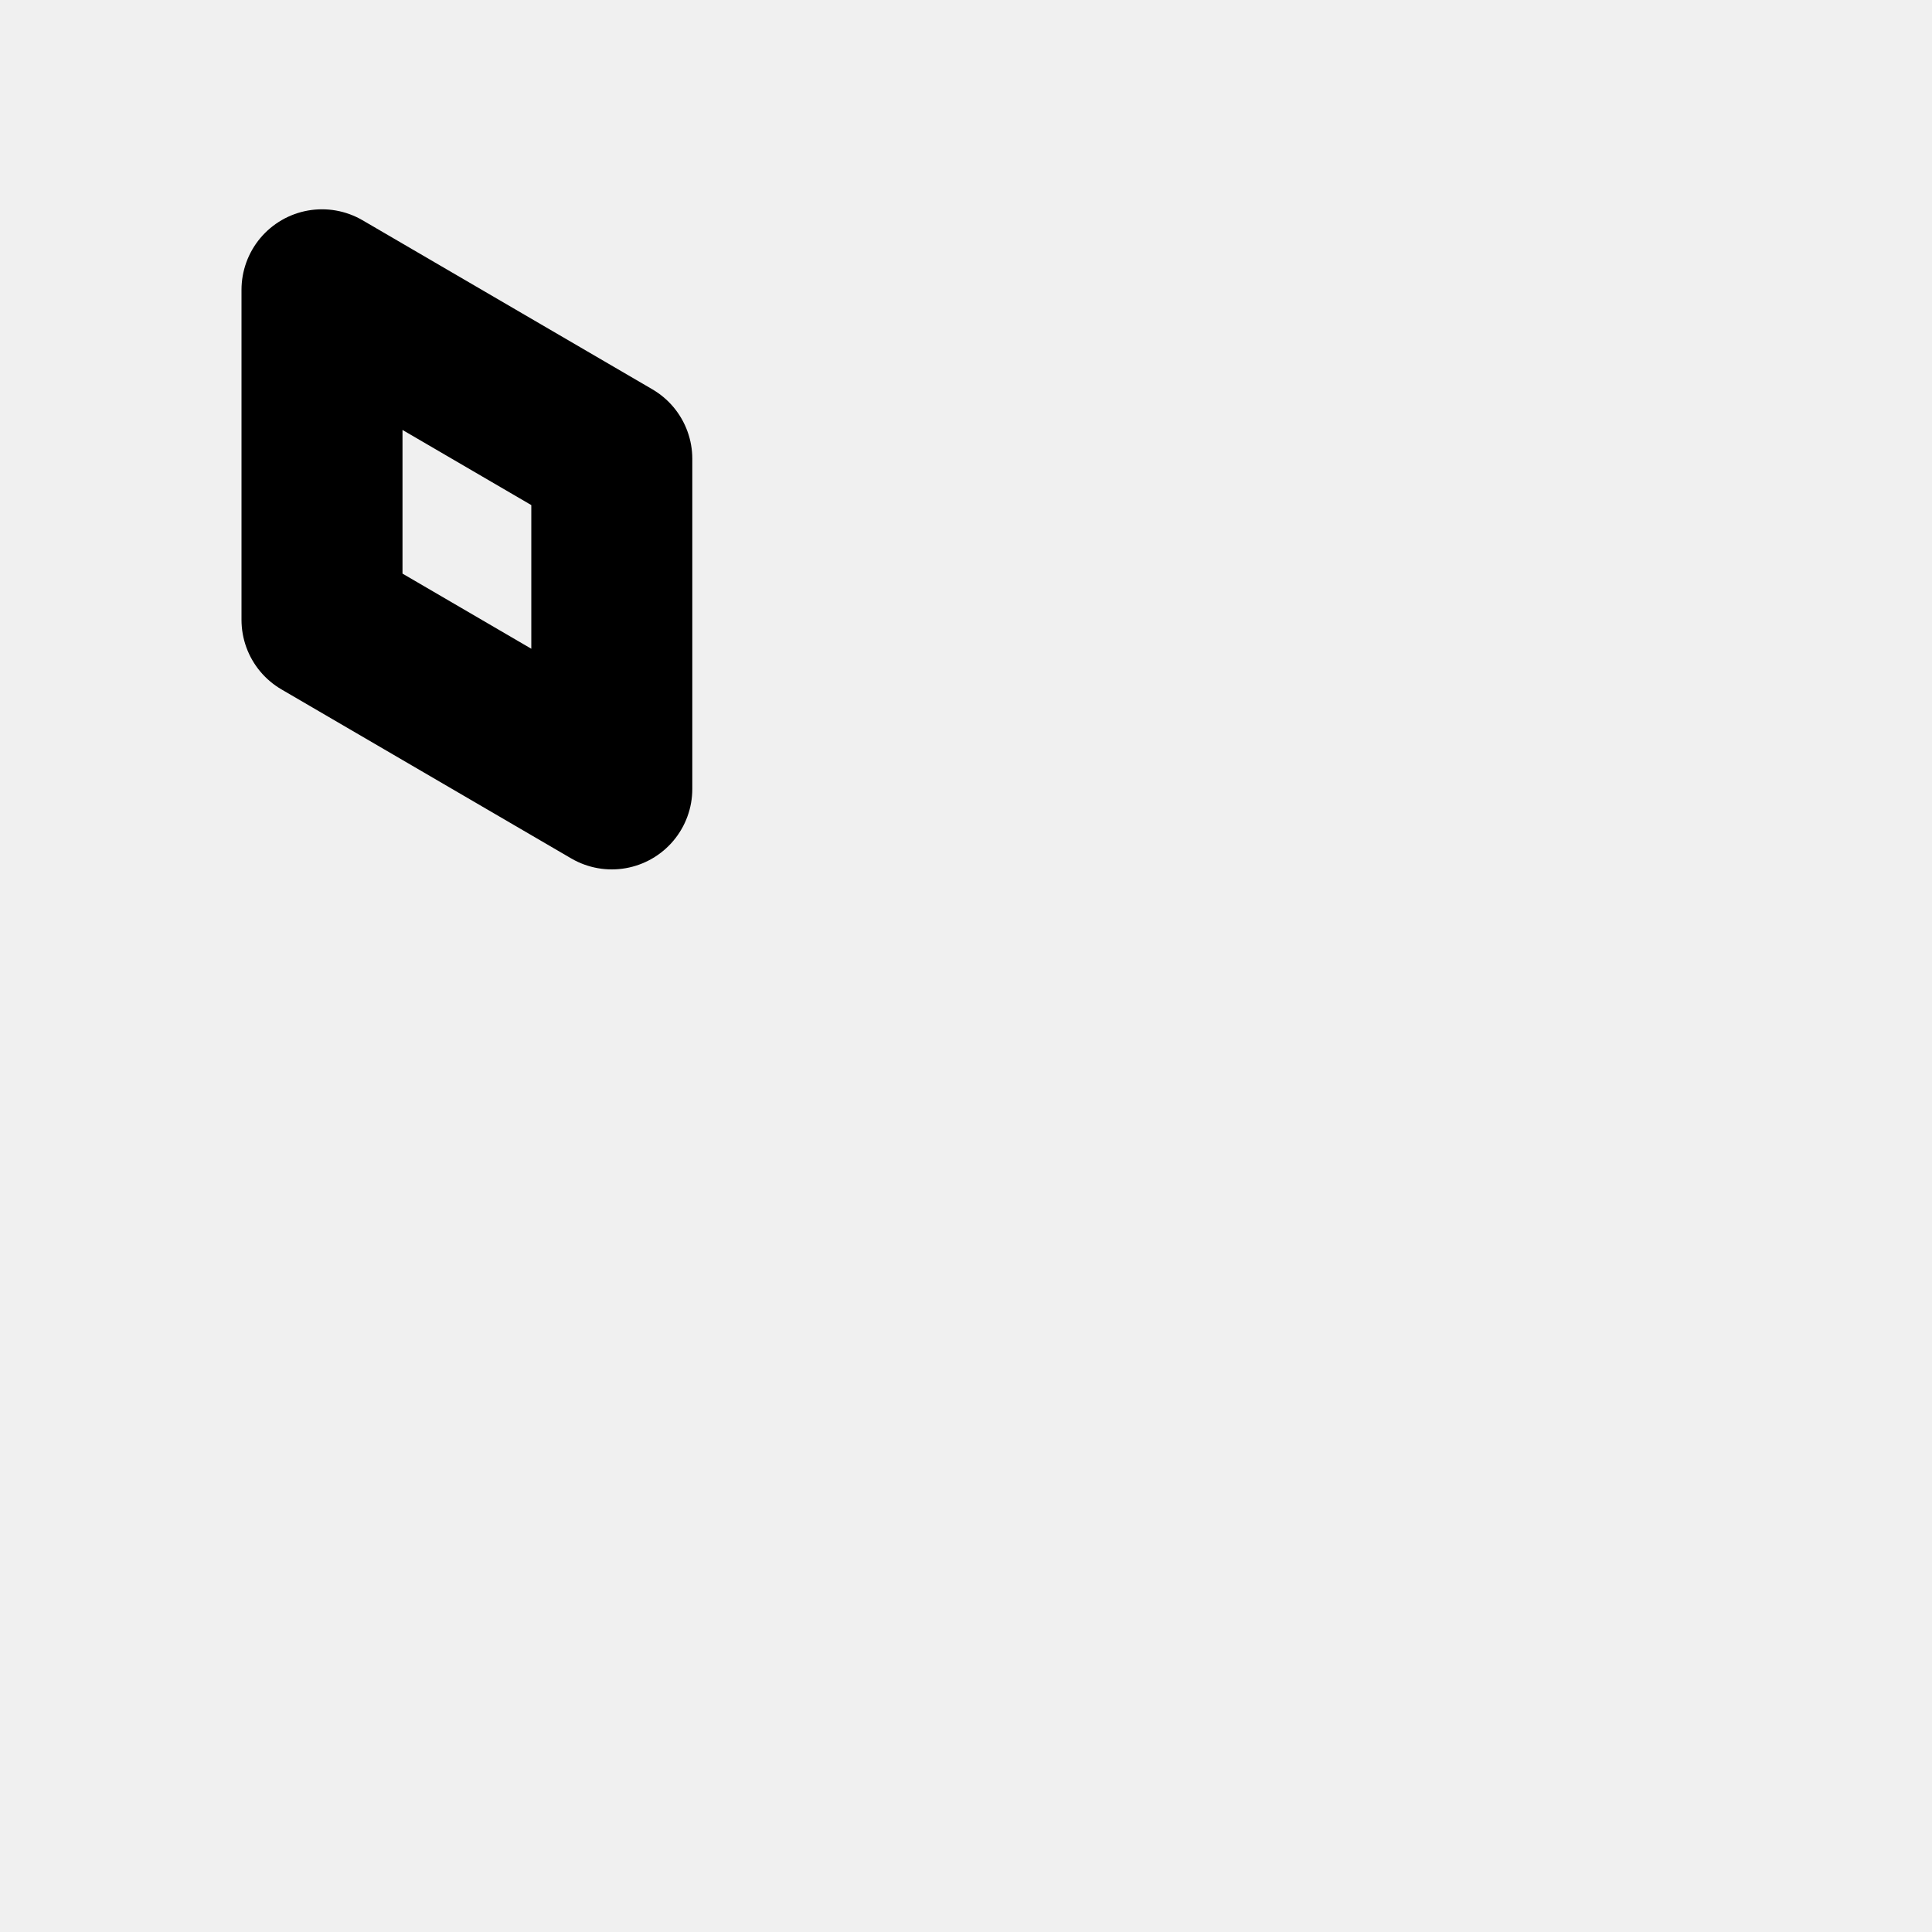
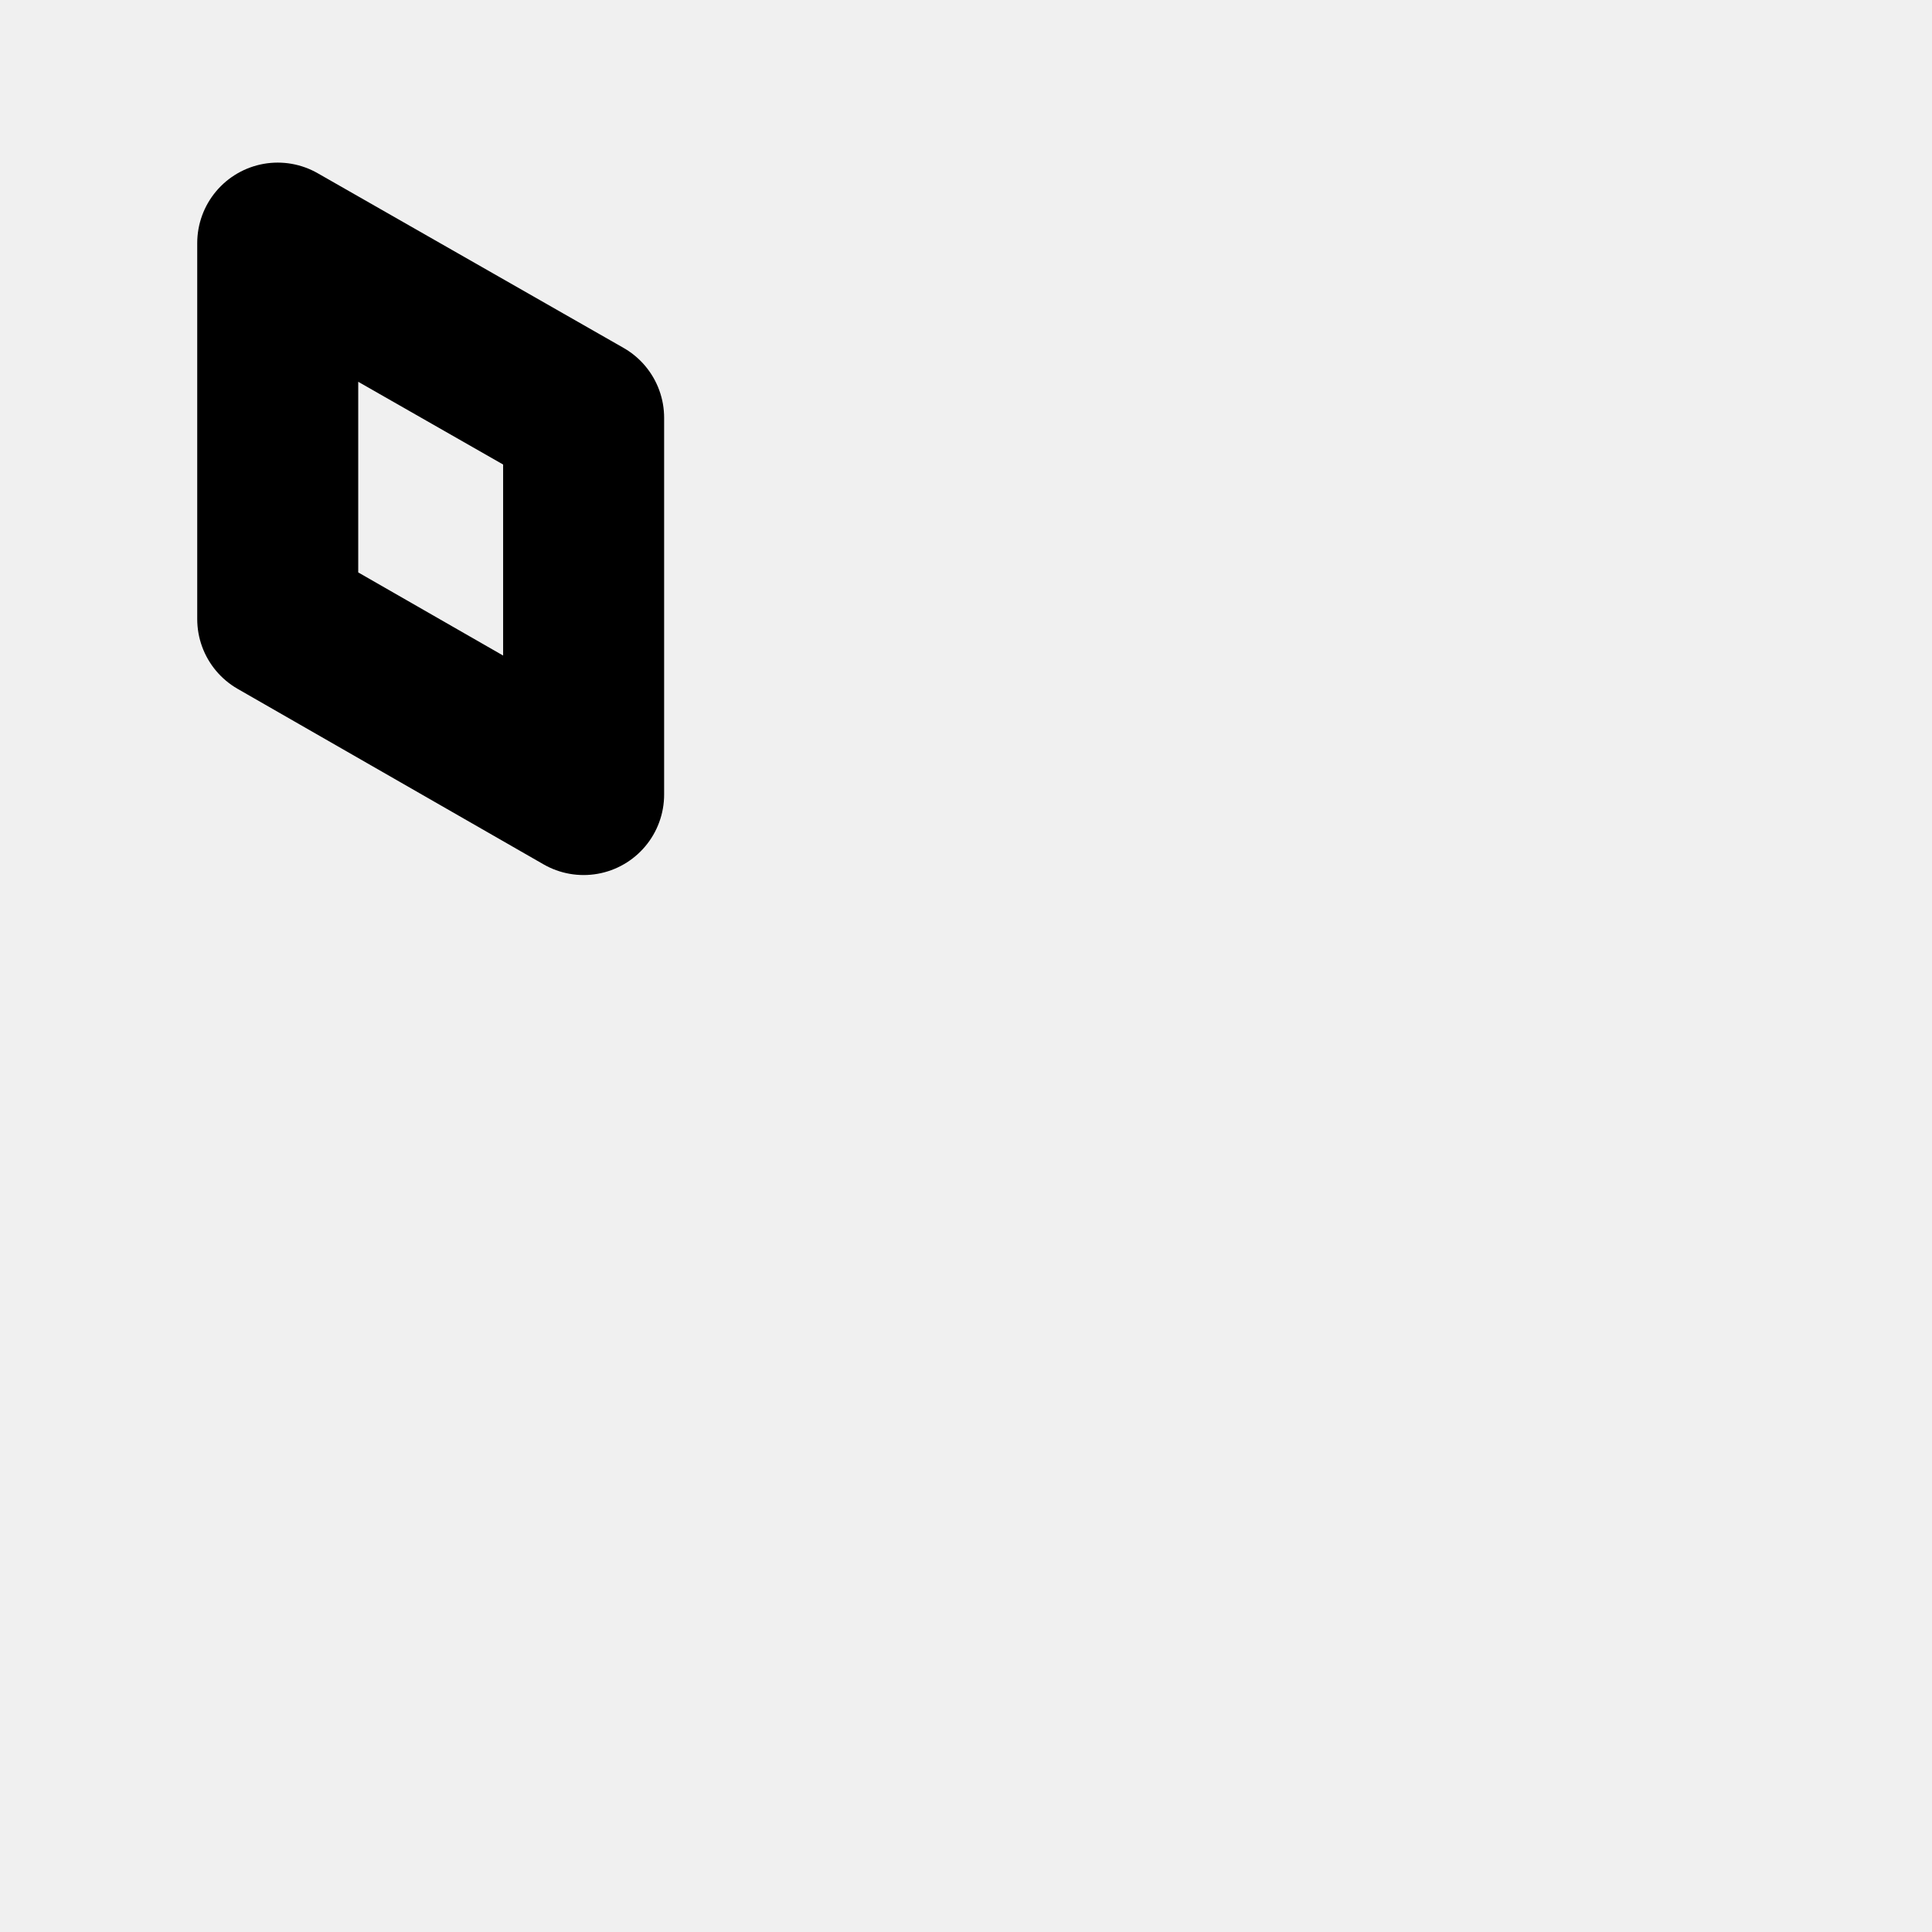
<svg xmlns="http://www.w3.org/2000/svg" width="24" height="24" viewBox="0 0 24 24">
  <defs>
    <mask id="terraform-mask">
      <g fill="none" stroke-linecap="round" stroke-linejoin="round" stroke-width="2">
-         <path d="M4 3.6L7.6 5.7V9.8L4 7.7Z" stroke="#fff" fill="#fff" fill-opacity="0" stroke-dasharray="18">
+         <path d="M3.45 3.02L7.25 5.19L7.25 9.87L3.45 7.69Z" stroke="#fff" fill="#fff" fill-opacity="0" stroke-dasharray="19">
          <animate attributeName="fill-opacity" begin="1s" dur="0.4s" fill="freeze" to="1" />
-           <animate attributeName="stroke-dashoffset" dur="0.25s" fill="freeze" values="18;0" />
+           <animate attributeName="stroke-dashoffset" dur="0.25s" fill="freeze" values="19;0" />
        </path>
-         <path d="M10.2 7.2L13.8 9.3V13.3L10.2 11.2Z" stroke="#fff" fill="#fff" fill-opacity="0" stroke-dasharray="17" stroke-dashoffset="17">
+         <path d="M10.25 6.71L13.75 8.78L13.75 13.02L10.25 11.02Z" stroke="#fff" fill="#fff" fill-opacity="0" stroke-dasharray="18" stroke-dashoffset="18">
          <animate attributeName="fill-opacity" begin="1s" dur="0.4s" fill="freeze" to="1" />
          <animate attributeName="stroke-dashoffset" begin="0.25s" dur="0.25s" fill="freeze" to="0" />
        </path>
-         <path d="M16.4 9.3L20 7.2V11.2L16.4 13.3Z" stroke="#fff" fill="#fff" fill-opacity="0" stroke-dasharray="17" stroke-dashoffset="17">
+         <path d="M16.75 8.78L20.55 6.54L20.55 11.19L16.75 13.37Z" stroke="#fff" fill="#fff" fill-opacity="0" stroke-dasharray="19" stroke-dashoffset="19">
          <animate attributeName="fill-opacity" begin="1s" dur="0.4s" fill="freeze" to="1" />
          <animate attributeName="stroke-dashoffset" begin="0.5s" dur="0.25s" fill="freeze" to="0" />
        </path>
-         <path d="M10.2 14.2L13.8 16.3V20.3L10.2 18.2Z" stroke="#fff" fill="#fff" fill-opacity="0" stroke-dasharray="17" stroke-dashoffset="17">
+         <path d="M10.25 14.48L13.75 16.48L13.75 20.81L10.25 18.81Z" stroke="#fff" fill="#fff" fill-opacity="0" stroke-dasharray="18" stroke-dashoffset="18">
          <animate attributeName="fill-opacity" begin="1s" dur="0.4s" fill="freeze" to="1" />
          <animate attributeName="stroke-dashoffset" begin="0.75s" dur="0.25s" fill="freeze" to="0" />
        </path>
      </g>
    </mask>
  </defs>
  <path d="M0 0h24v24H0z" fill="currentColor" mask="url(#terraform-mask)" />
</svg>
